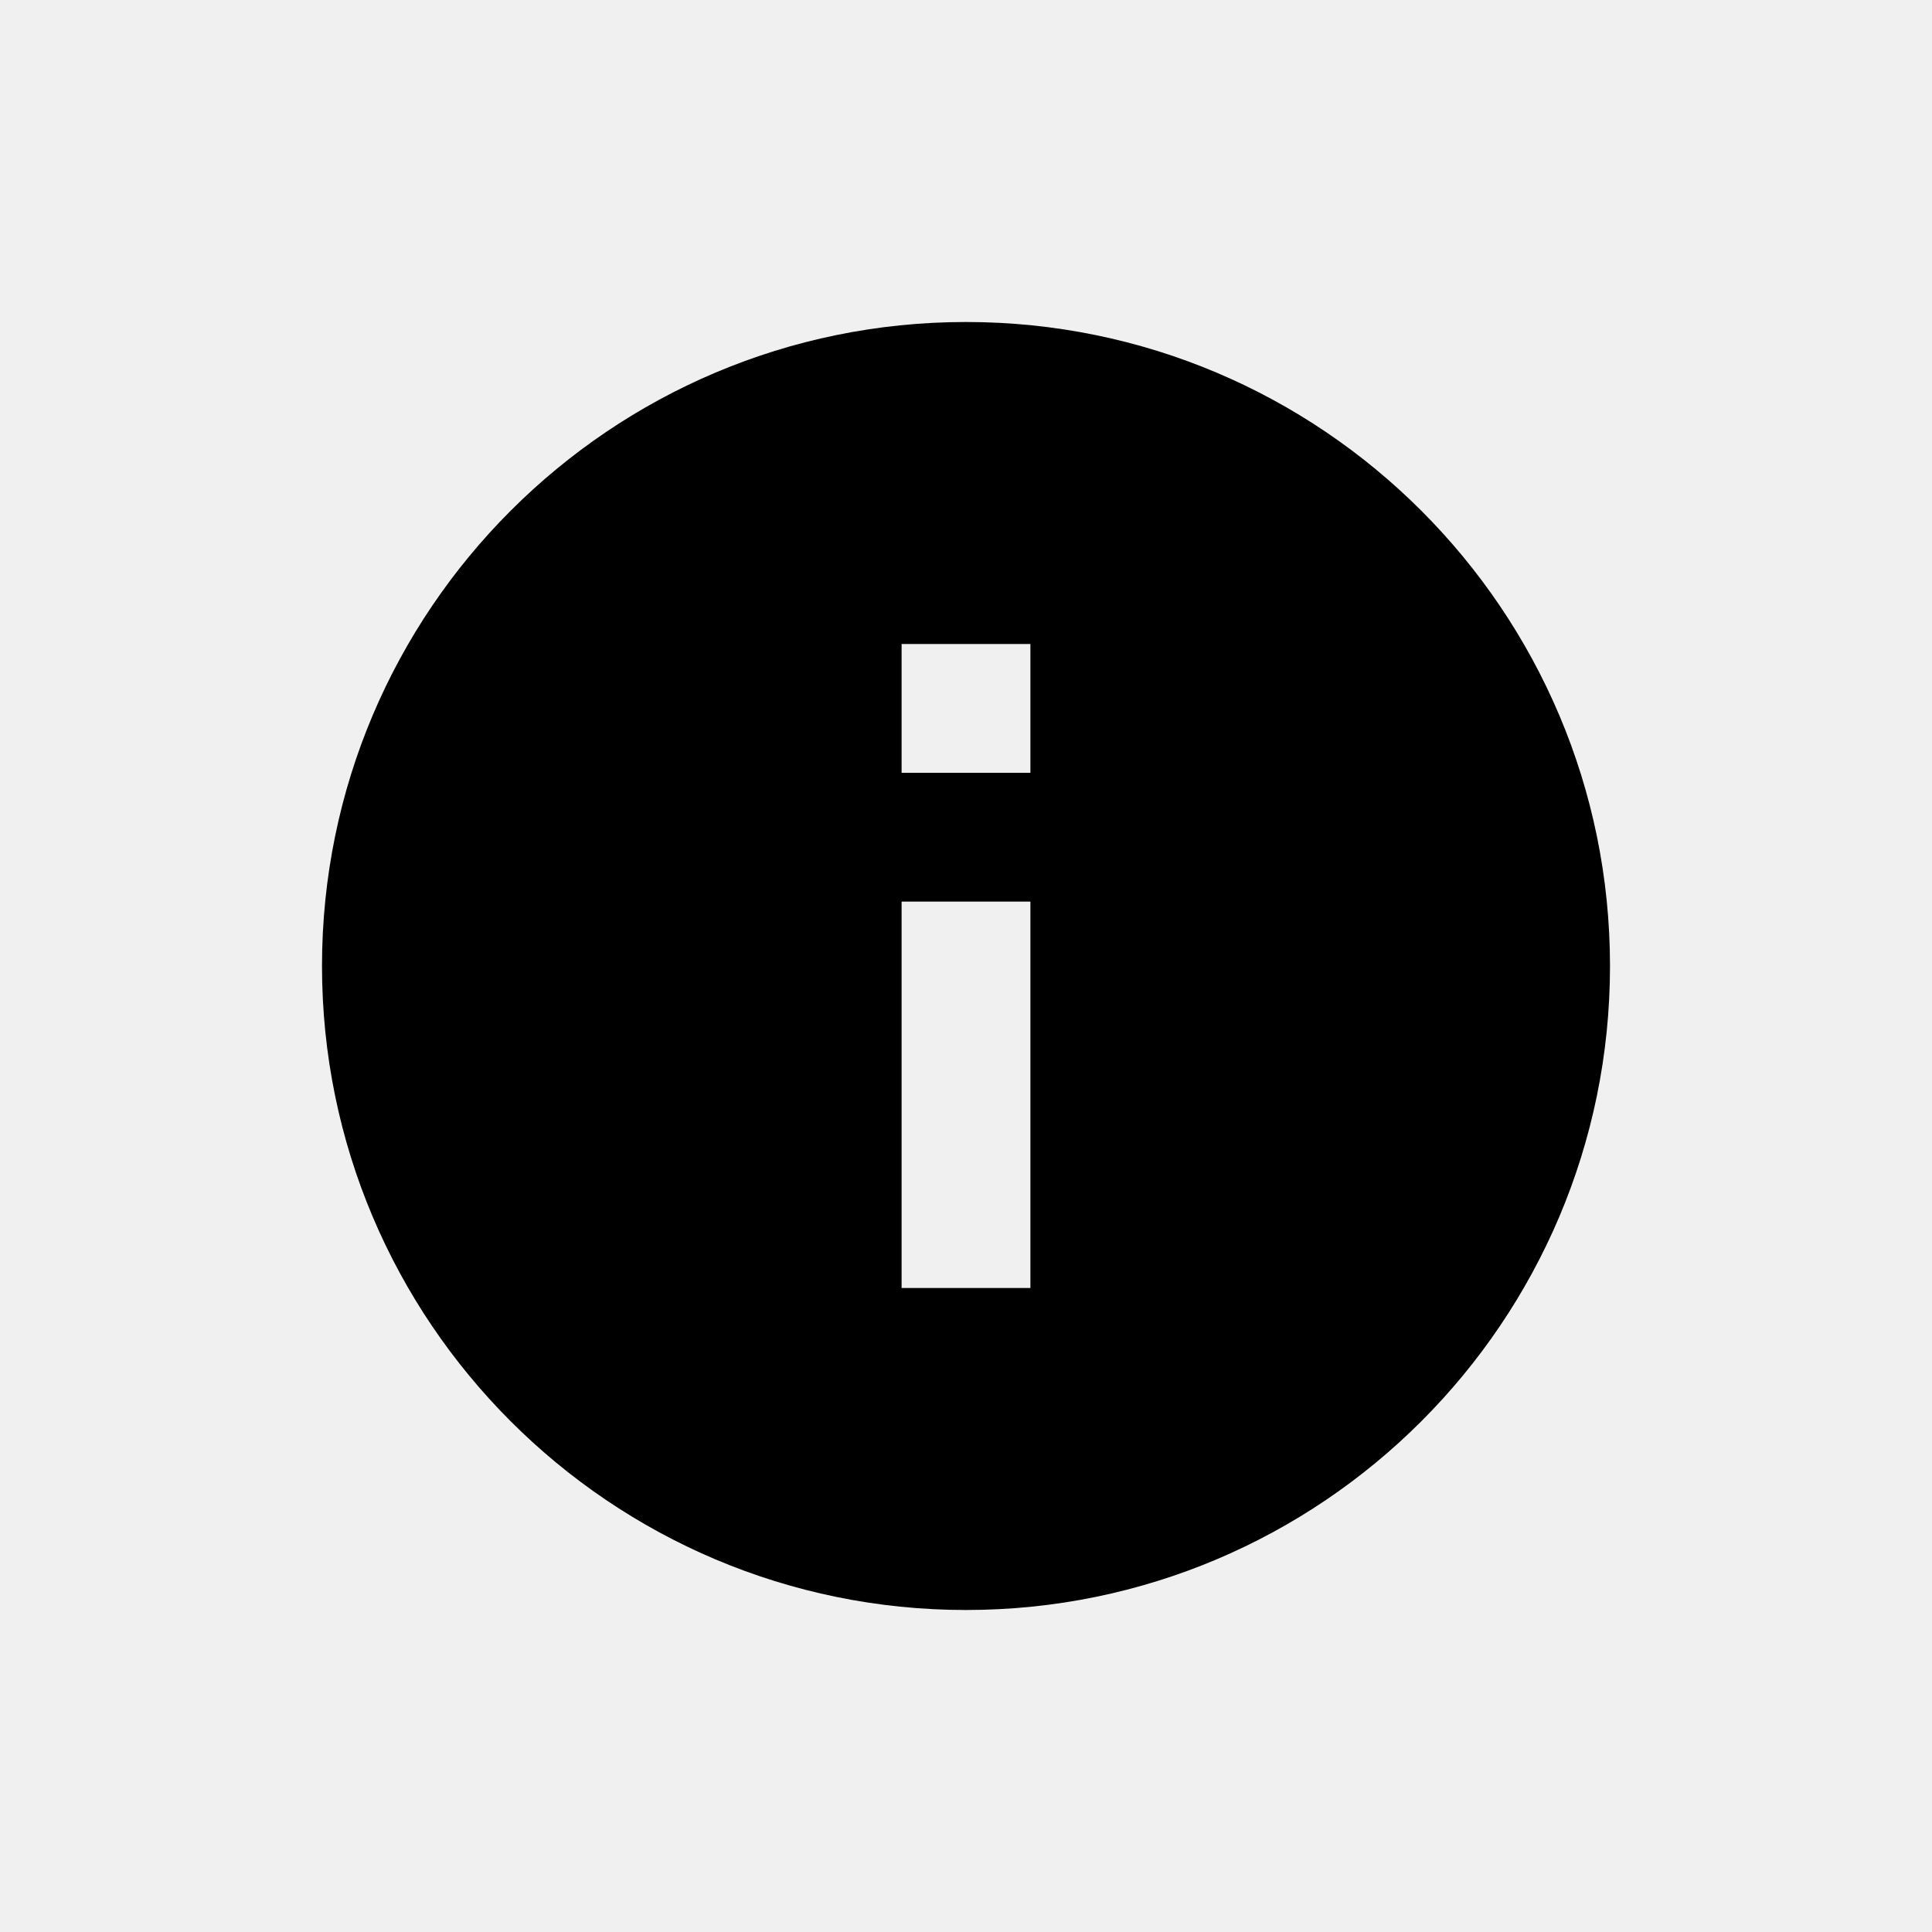
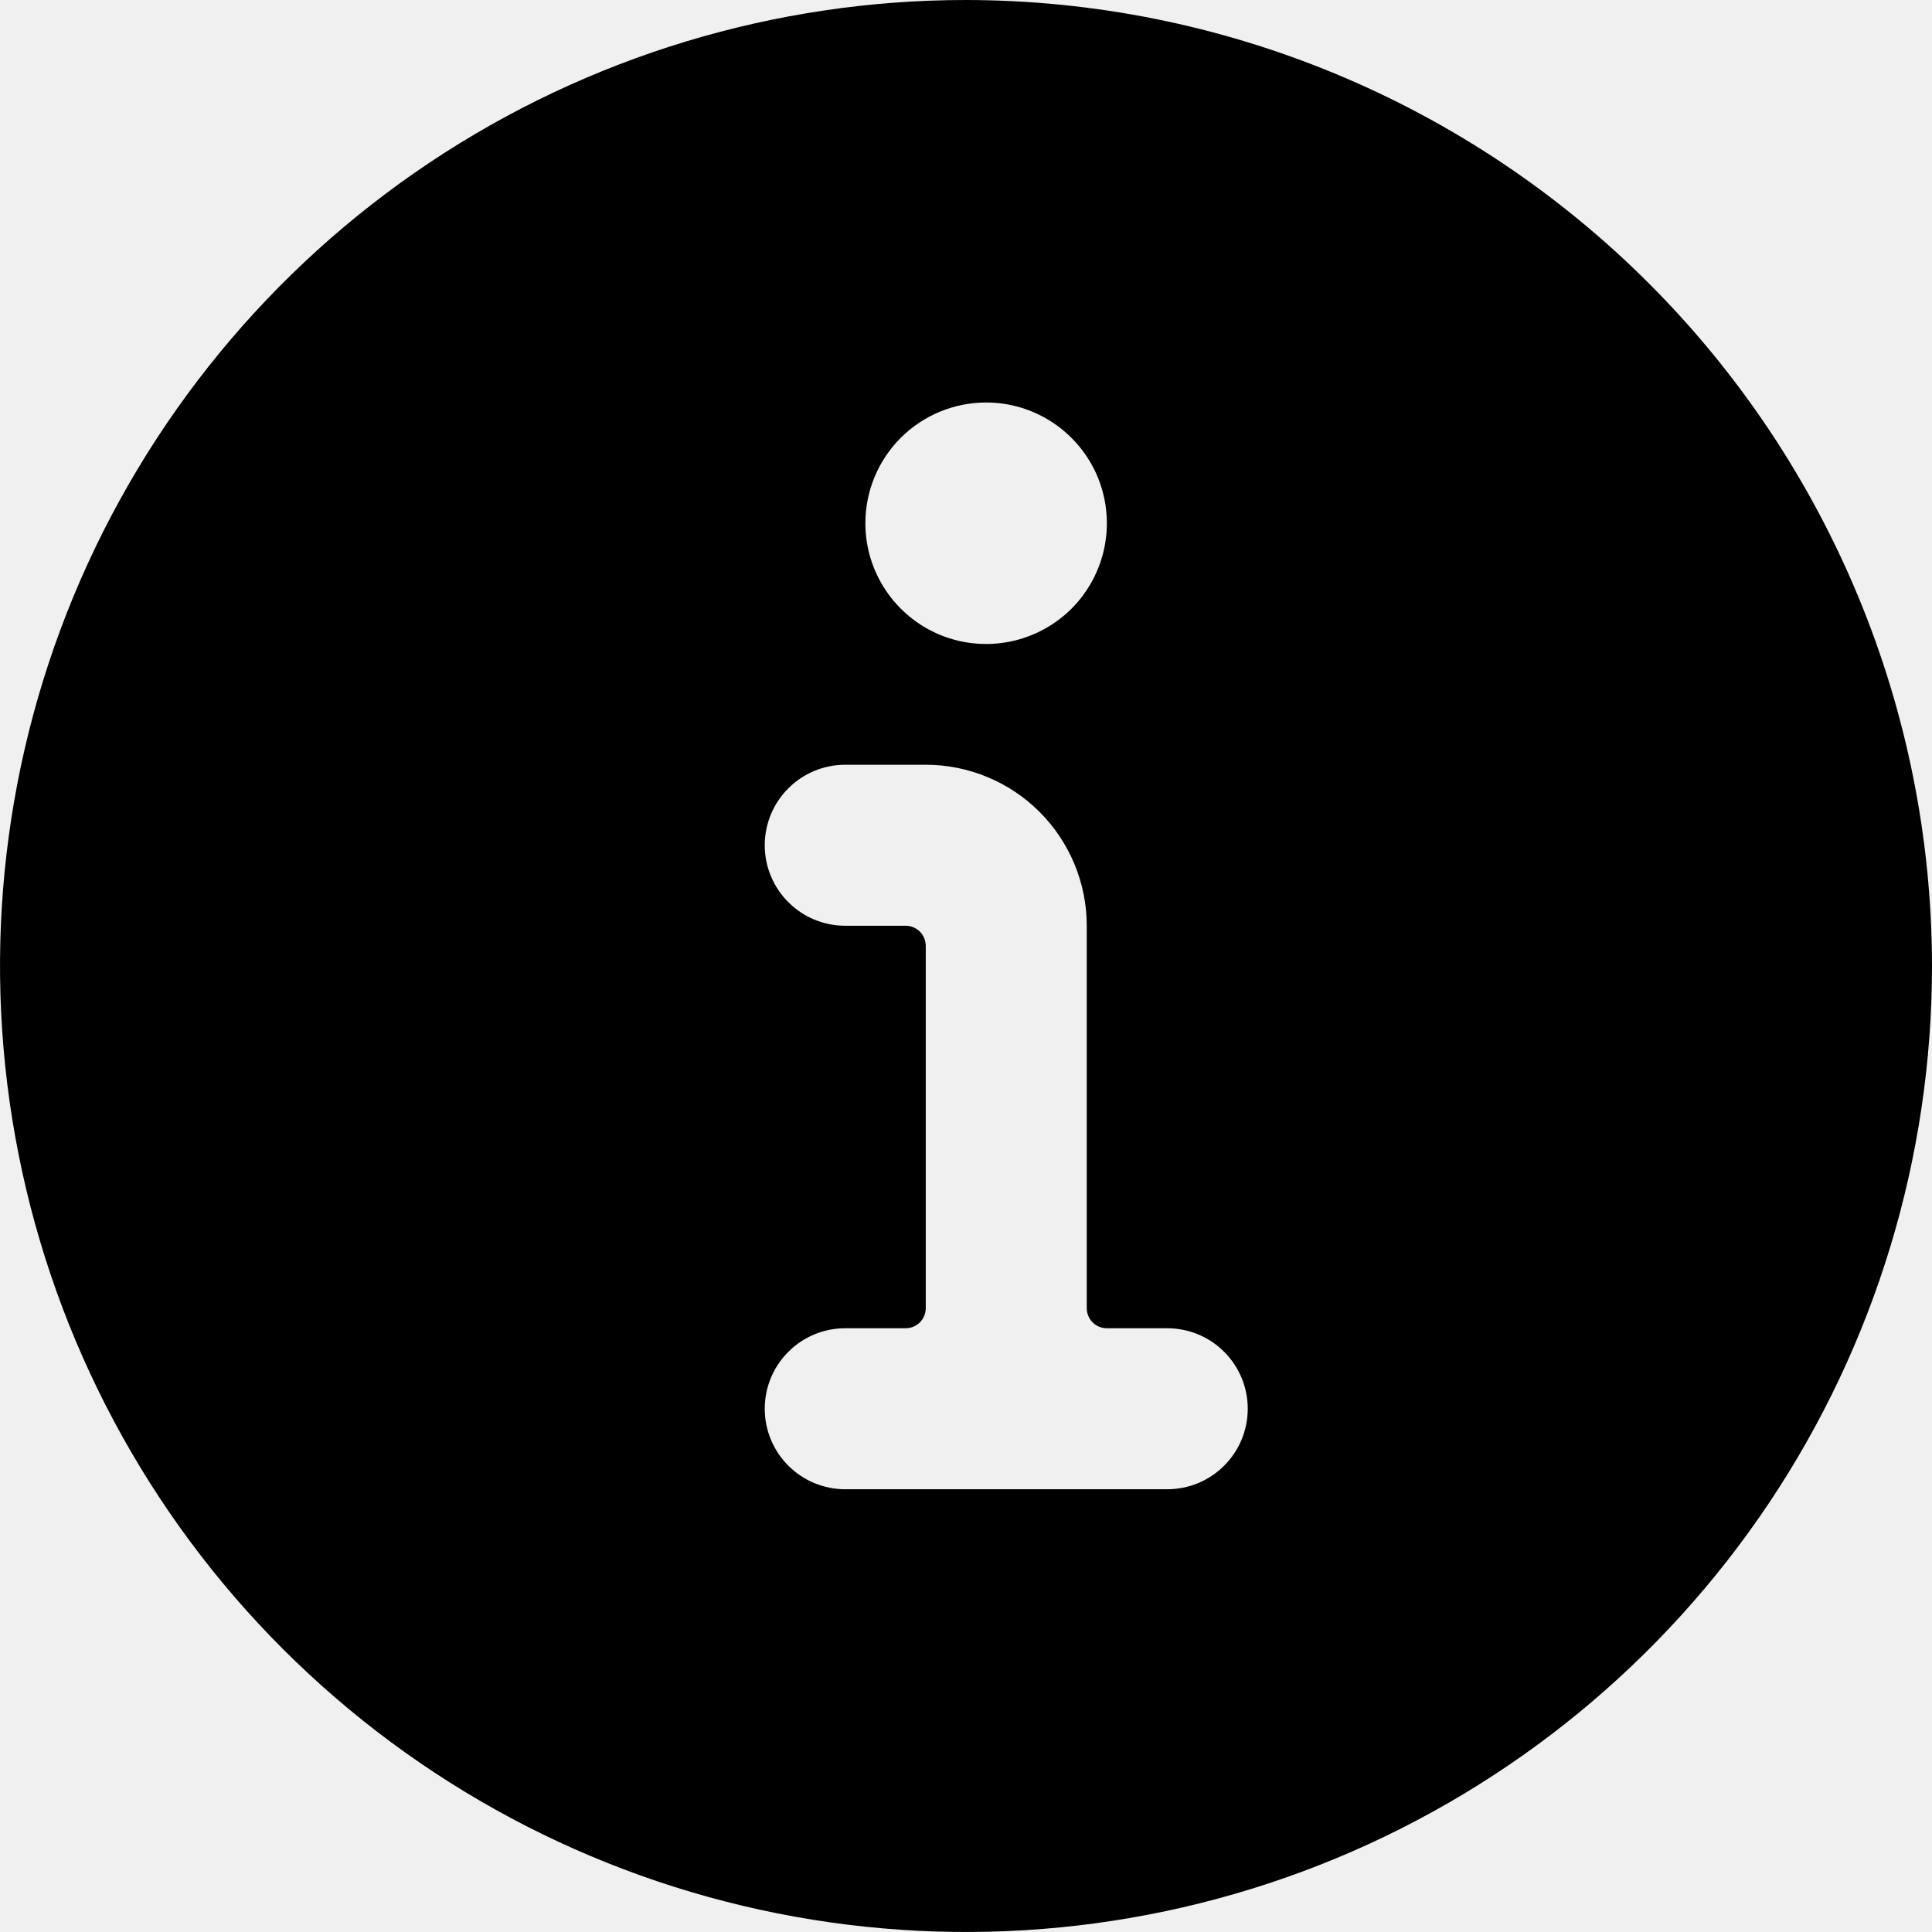
- <svg xmlns="http://www.w3.org/2000/svg" fill="none" viewBox="0 0 24 24">
-   <path fill="currentColor" d="M12 4c4.416 0 8 3.584 8 8s-3.584 8-8 8-8-3.584-8-8 3.584-8 8-8Zm-.8 12h1.6v-4.8h-1.6V16Zm0-6.4h1.6V8h-1.6v1.6Z" />
+ <svg xmlns="http://www.w3.org/2000/svg" width="24" height="24" viewBox="0 0 24 24" fill="none">
+   <g clip-path="url(#clip0_1923_10143)">
+     <path d="M12 0C9.627 0 7.307 0.704 5.333 2.022C3.36 3.341 1.822 5.215 0.913 7.408C0.005 9.601 -0.232 12.013 0.231 14.341C0.694 16.669 1.836 18.807 3.515 20.485C5.193 22.163 7.331 23.306 9.659 23.769C11.987 24.232 14.399 23.995 16.592 23.087C18.785 22.178 20.659 20.64 21.978 18.667C23.296 16.694 24 14.373 24 12C23.997 8.818 22.731 5.768 20.482 3.519C18.232 1.269 15.181 0.003 12 0V0ZM12.25 5C12.547 5 12.837 5.088 13.083 5.253C13.33 5.418 13.522 5.652 13.636 5.926C13.749 6.2 13.779 6.502 13.721 6.793C13.663 7.084 13.52 7.351 13.311 7.561C13.101 7.77 12.834 7.913 12.543 7.971C12.252 8.029 11.95 7.999 11.676 7.886C11.402 7.772 11.168 7.58 11.003 7.333C10.838 7.087 10.75 6.797 10.75 6.5C10.75 6.102 10.908 5.721 11.189 5.439C11.471 5.158 11.852 5 12.25 5ZM14.5 18.5H10.5C10.235 18.5 9.98 18.395 9.793 18.207C9.605 18.02 9.5 17.765 9.5 17.5C9.5 17.235 9.605 16.98 9.793 16.793C9.98 16.605 10.235 16.5 10.5 16.5H11.25C11.316 16.5 11.38 16.474 11.427 16.427C11.474 16.38 11.5 16.316 11.5 16.25V11.75C11.5 11.684 11.474 11.62 11.427 11.573C11.38 11.526 11.316 11.5 11.25 11.5H10.5C10.235 11.5 9.98 11.395 9.793 11.207C9.605 11.02 9.5 10.765 9.5 10.5C9.5 10.235 9.605 9.98 9.793 9.793C9.98 9.605 10.235 9.5 10.5 9.5H11.5C12.03 9.5 12.539 9.711 12.914 10.086C13.289 10.461 13.5 10.97 13.5 11.5V16.25C13.5 16.316 13.526 16.38 13.573 16.427C13.62 16.474 13.684 16.5 13.75 16.5H14.5C14.765 16.5 15.02 16.605 15.207 16.793C15.395 16.98 15.5 17.235 15.5 17.5C15.5 17.765 15.395 18.02 15.207 18.207C15.02 18.395 14.765 18.5 14.5 18.5Z" fill="black" />
+   </g>
+   <defs>
+     <clipPath id="clip0_1923_10143">
+       <rect width="24" height="24" fill="white" />
+     </clipPath>
+   </defs>
</svg>
